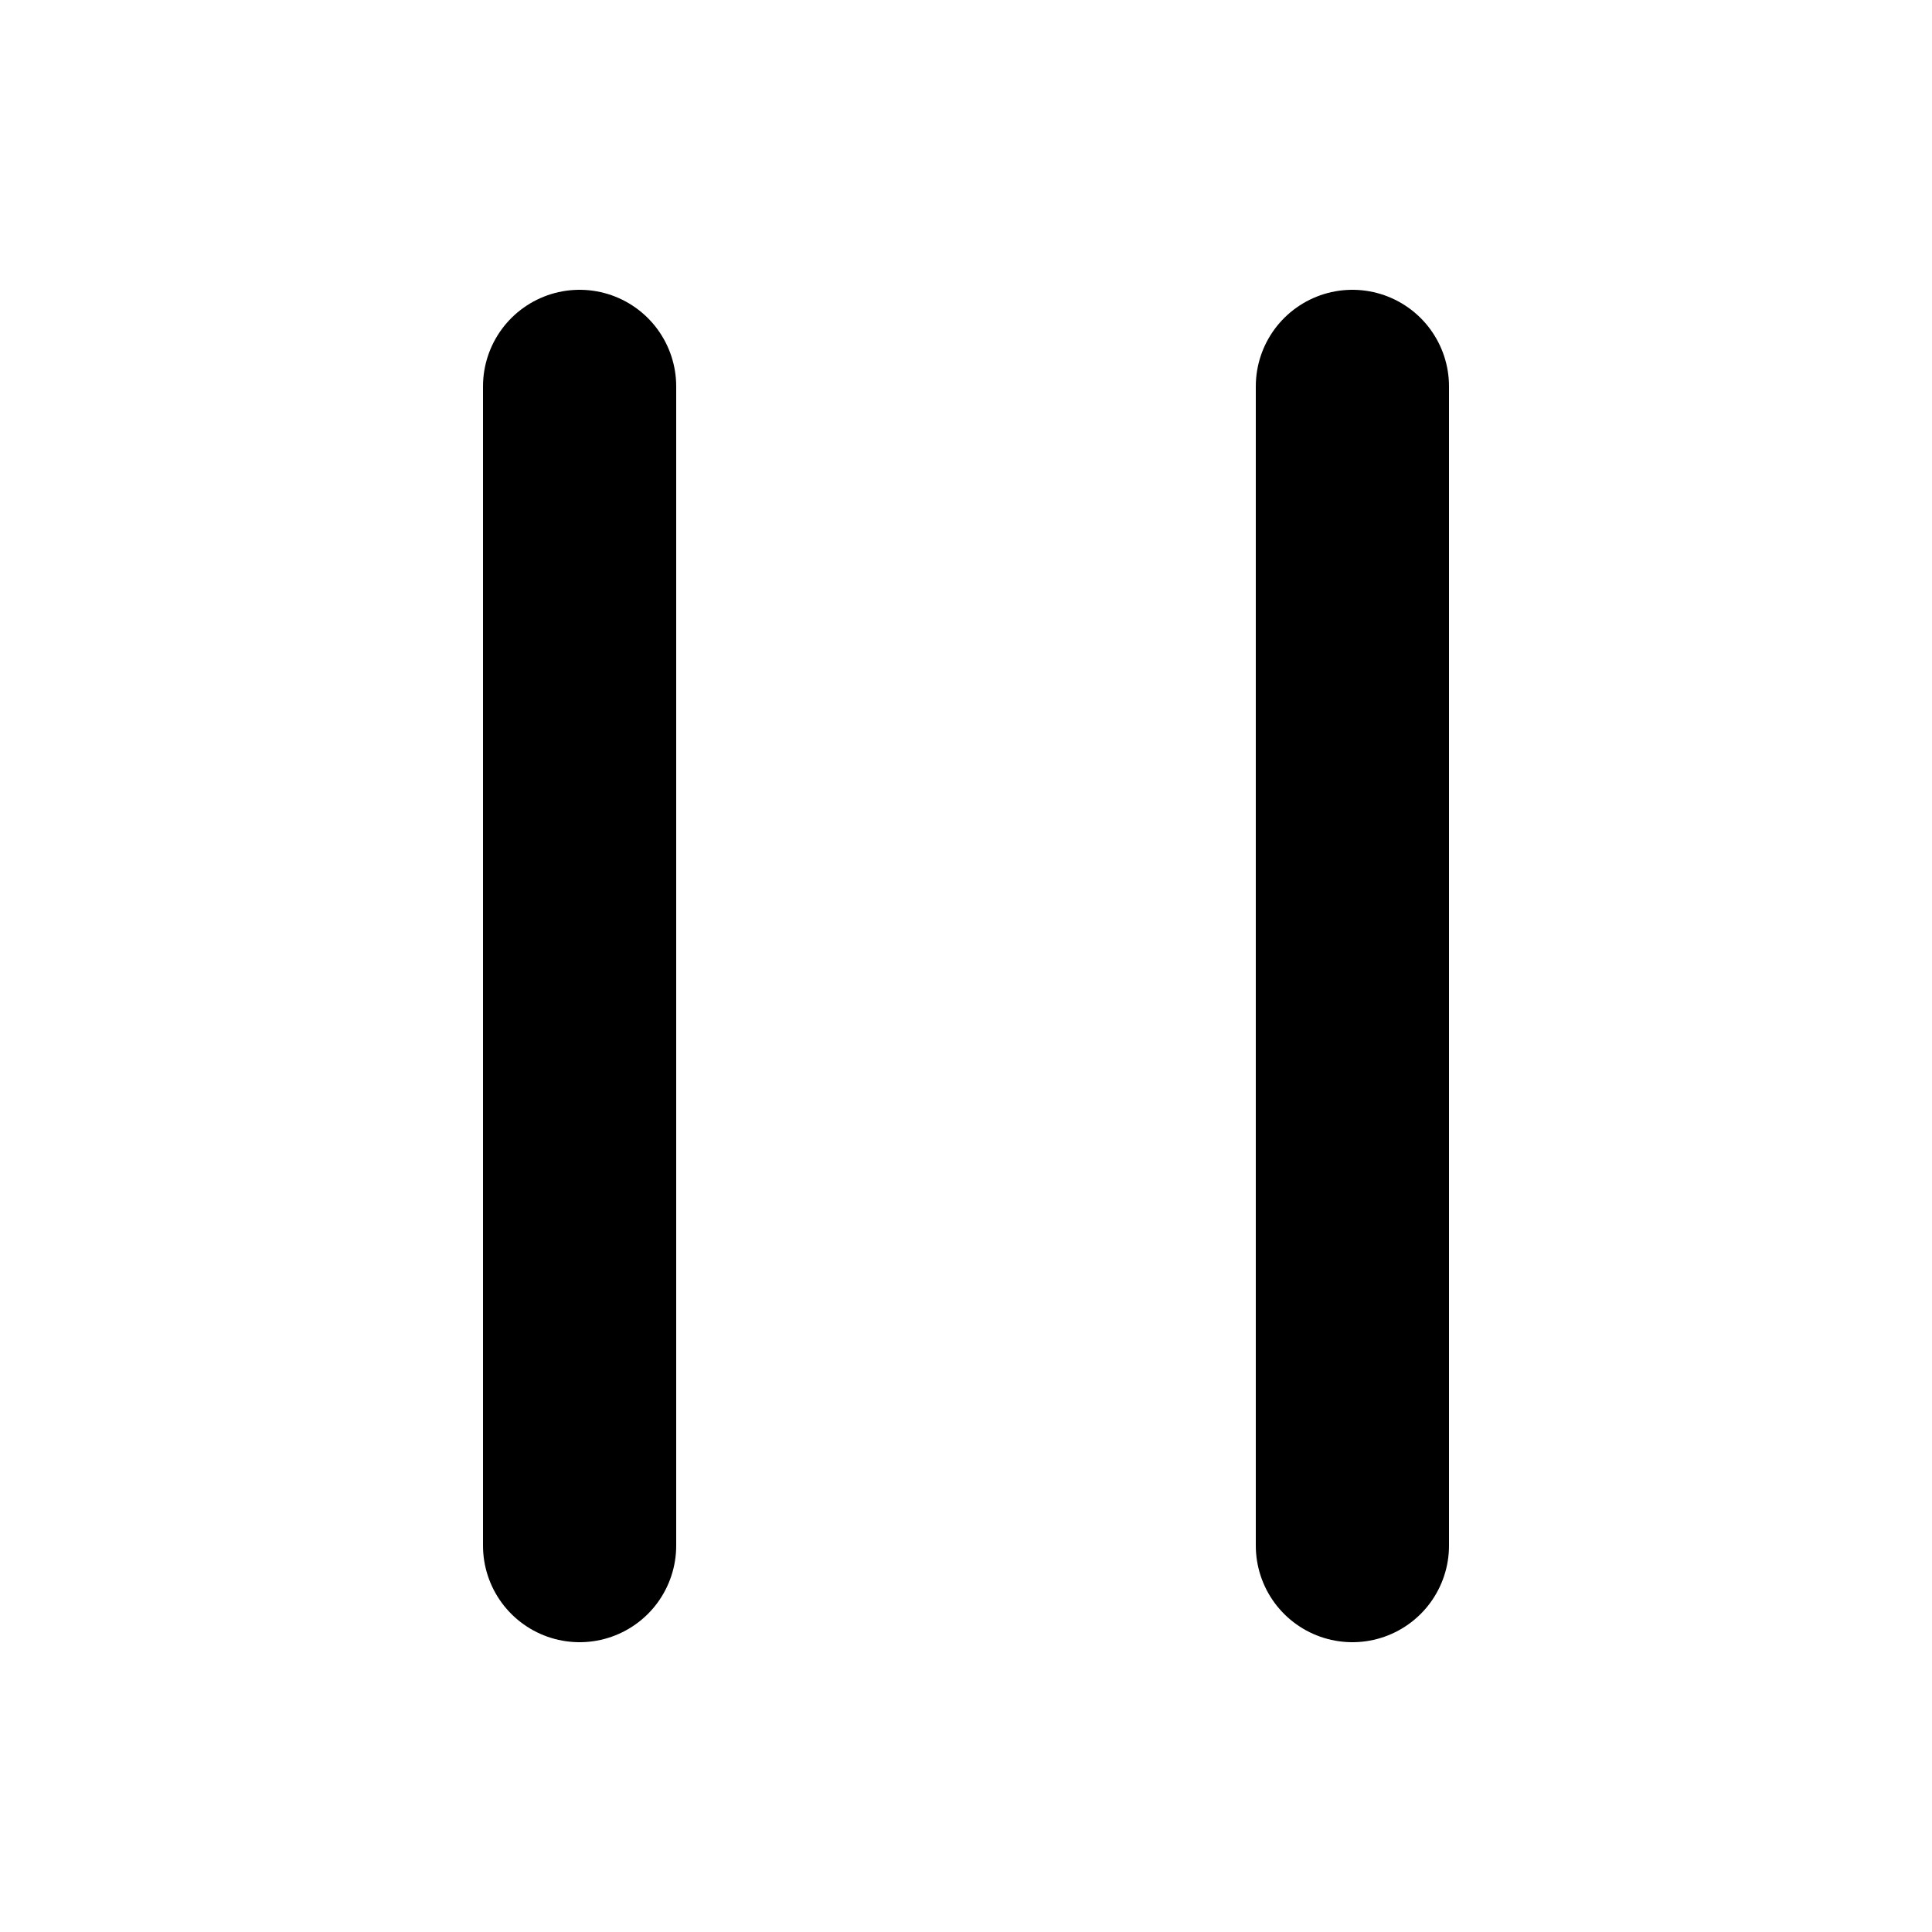
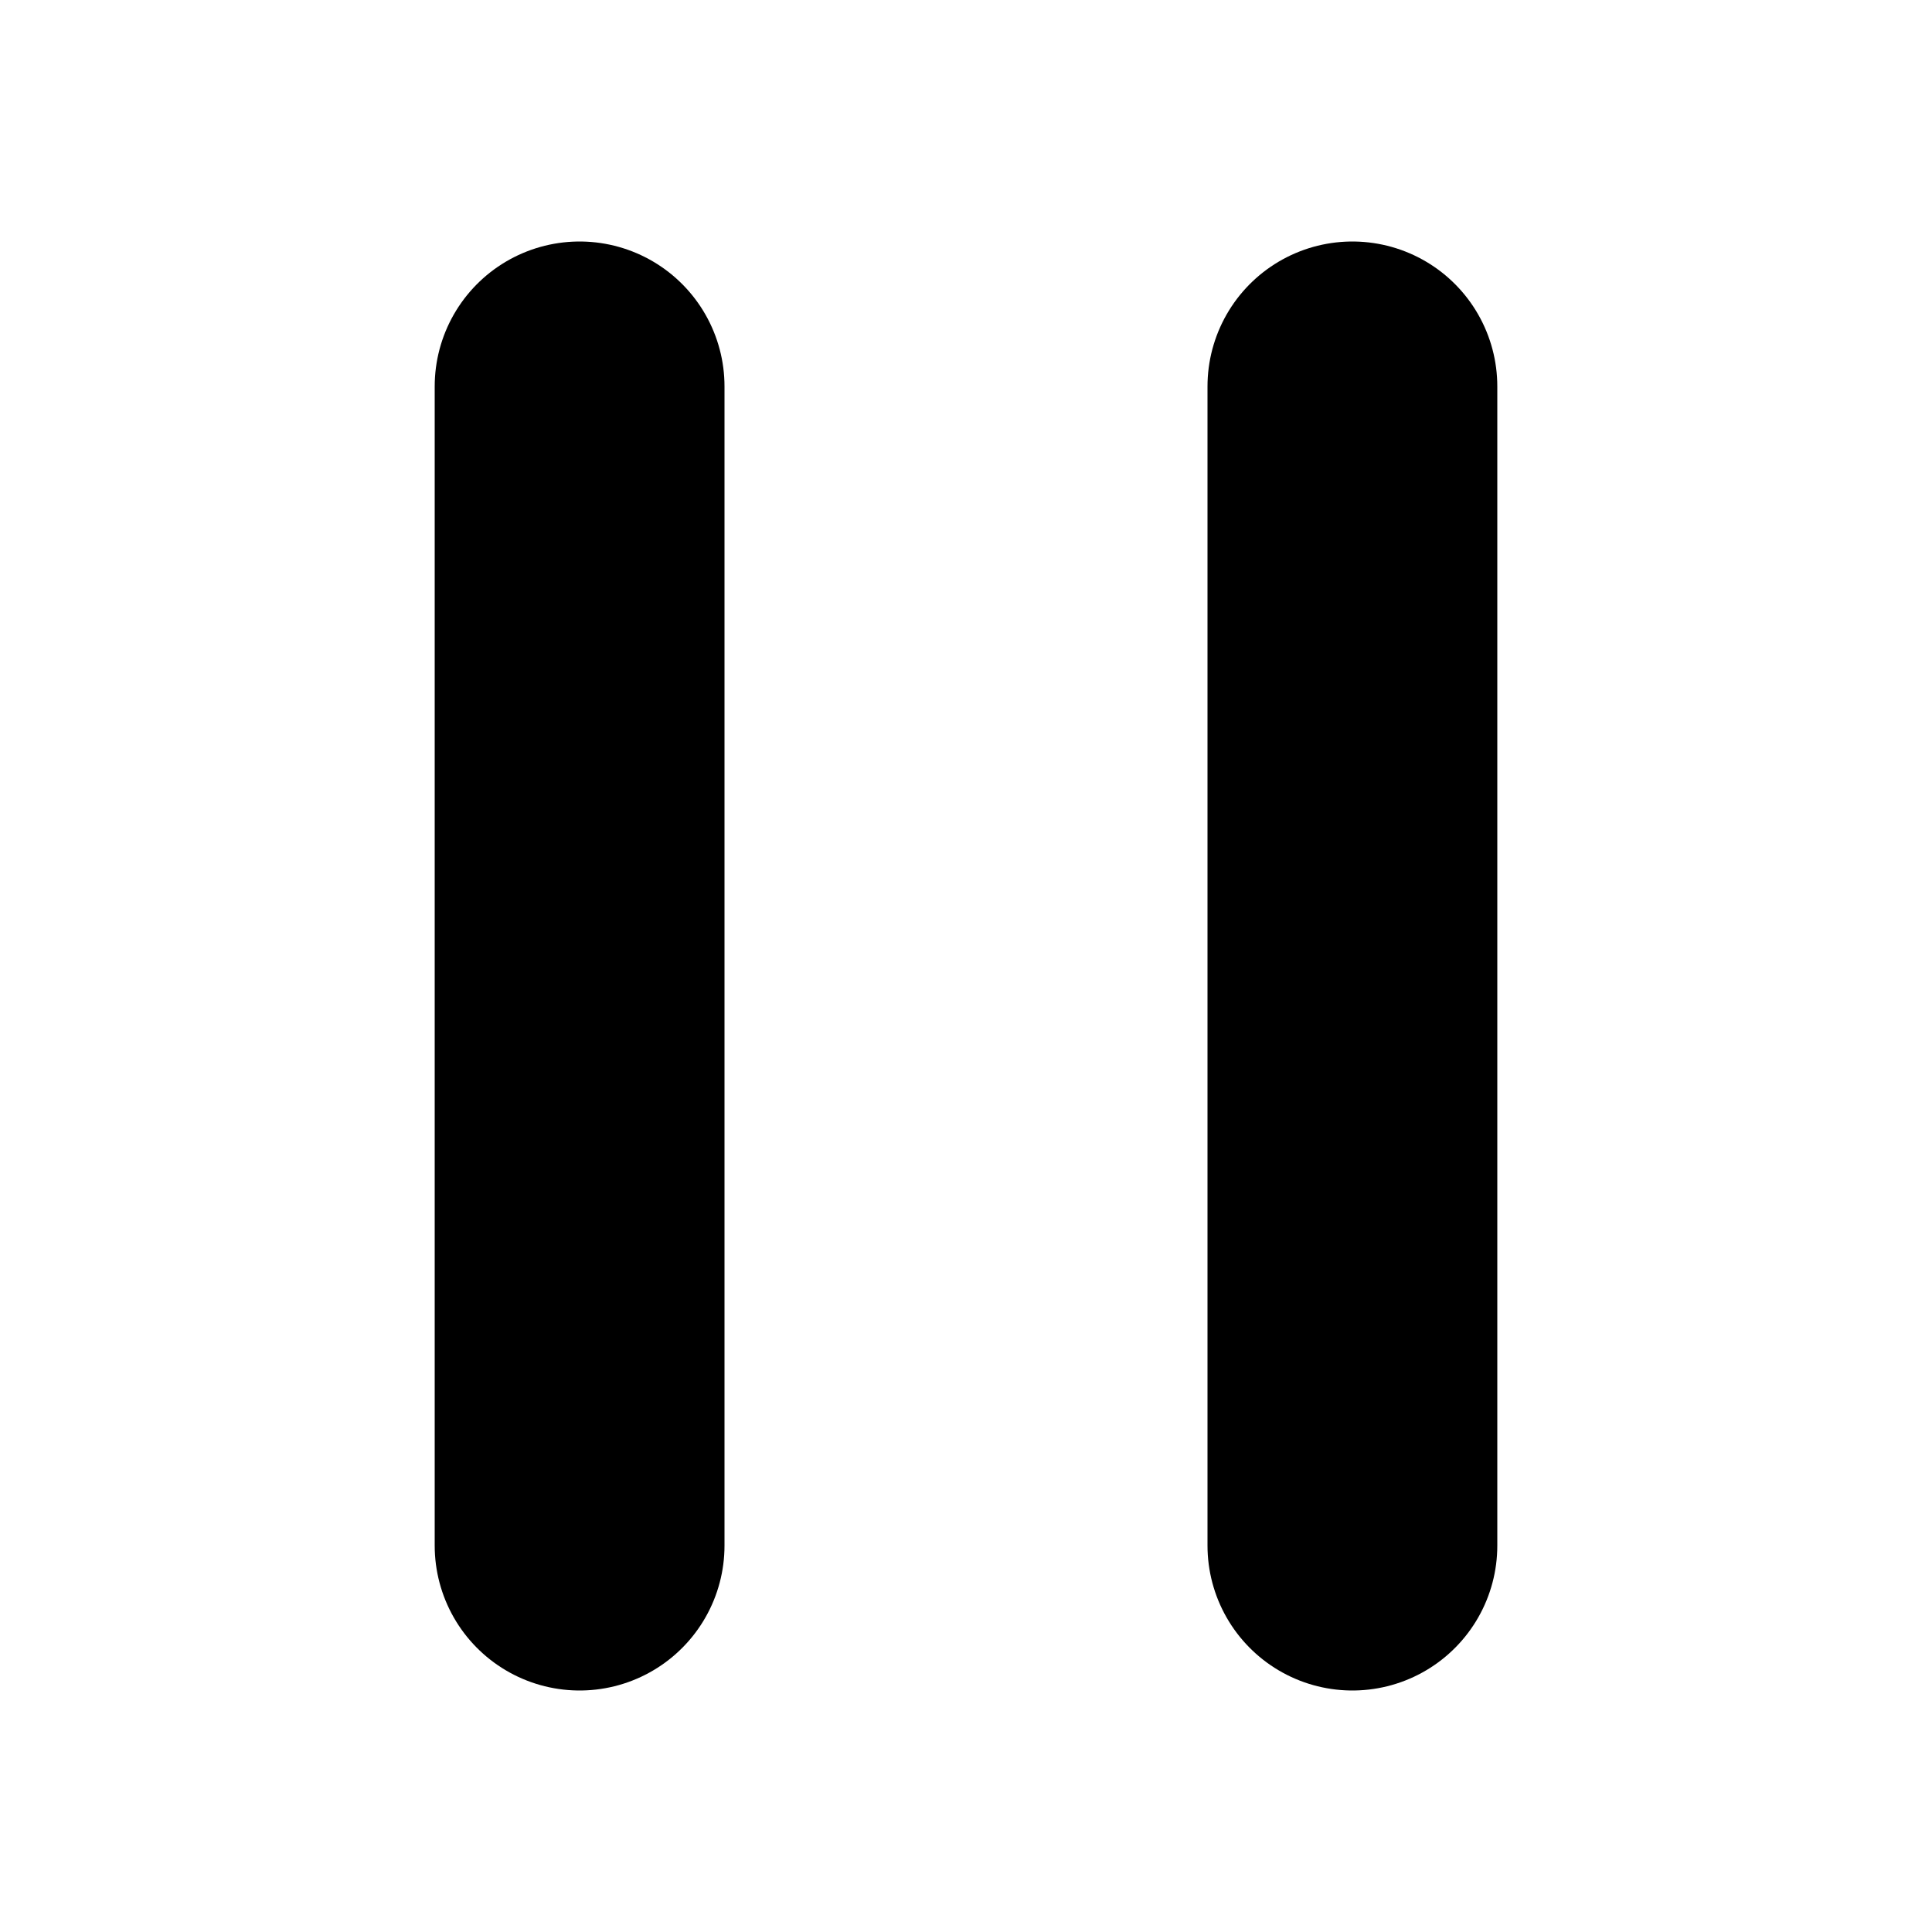
<svg xmlns="http://www.w3.org/2000/svg" width="100%" height="100%" viewBox="0 0 20 20">
-   <path style="stroke: rgb(0, 0, 0); stroke-width: 2px; stroke-linecap: round;" d="M 14 16 L 14 4" />
-   <path style="stroke: rgb(0, 0, 0); stroke-width: 2px; stroke-linecap: round;" d="M 6 16 L 6 4" />
+   <path style="stroke: rgb(0, 0, 0); stroke-linecap: round; stroke-width: 3px;" d="M 14 16 L 14 4" />
+   <path style="stroke: rgb(0, 0, 0); stroke-linecap: round; stroke-width: 3px;" d="M 6 16 L 6 4" />
</svg>
